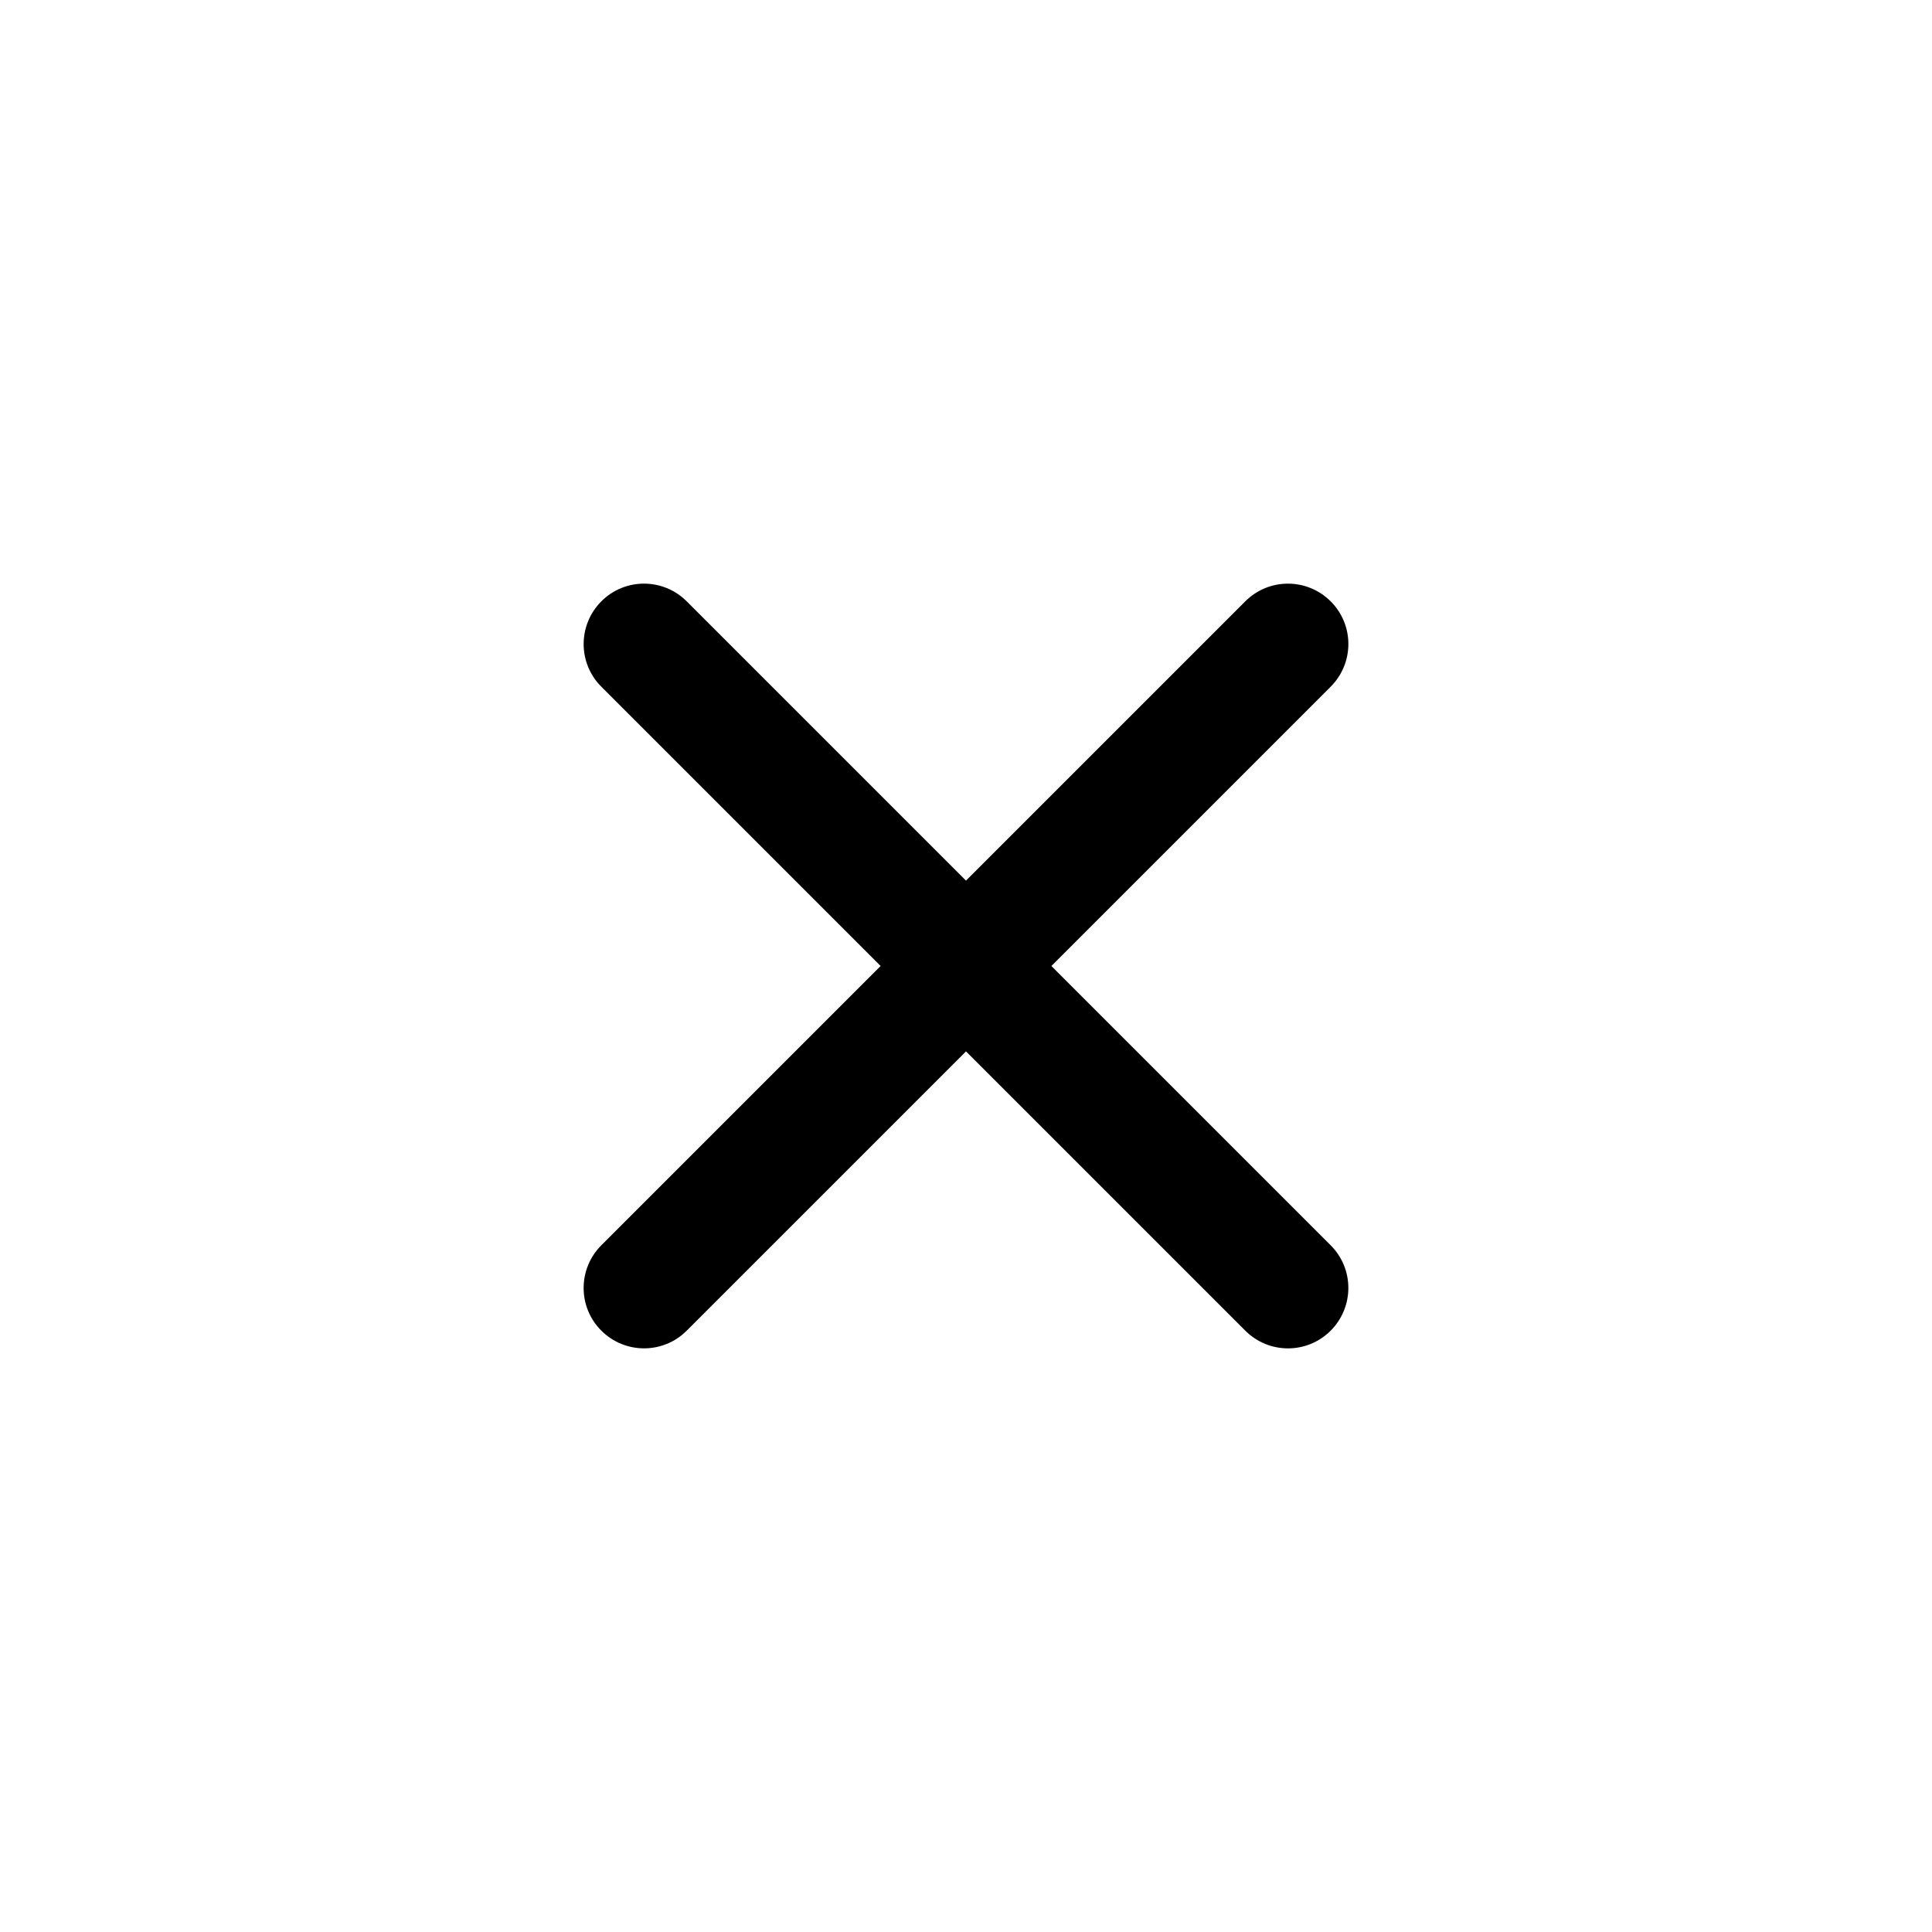
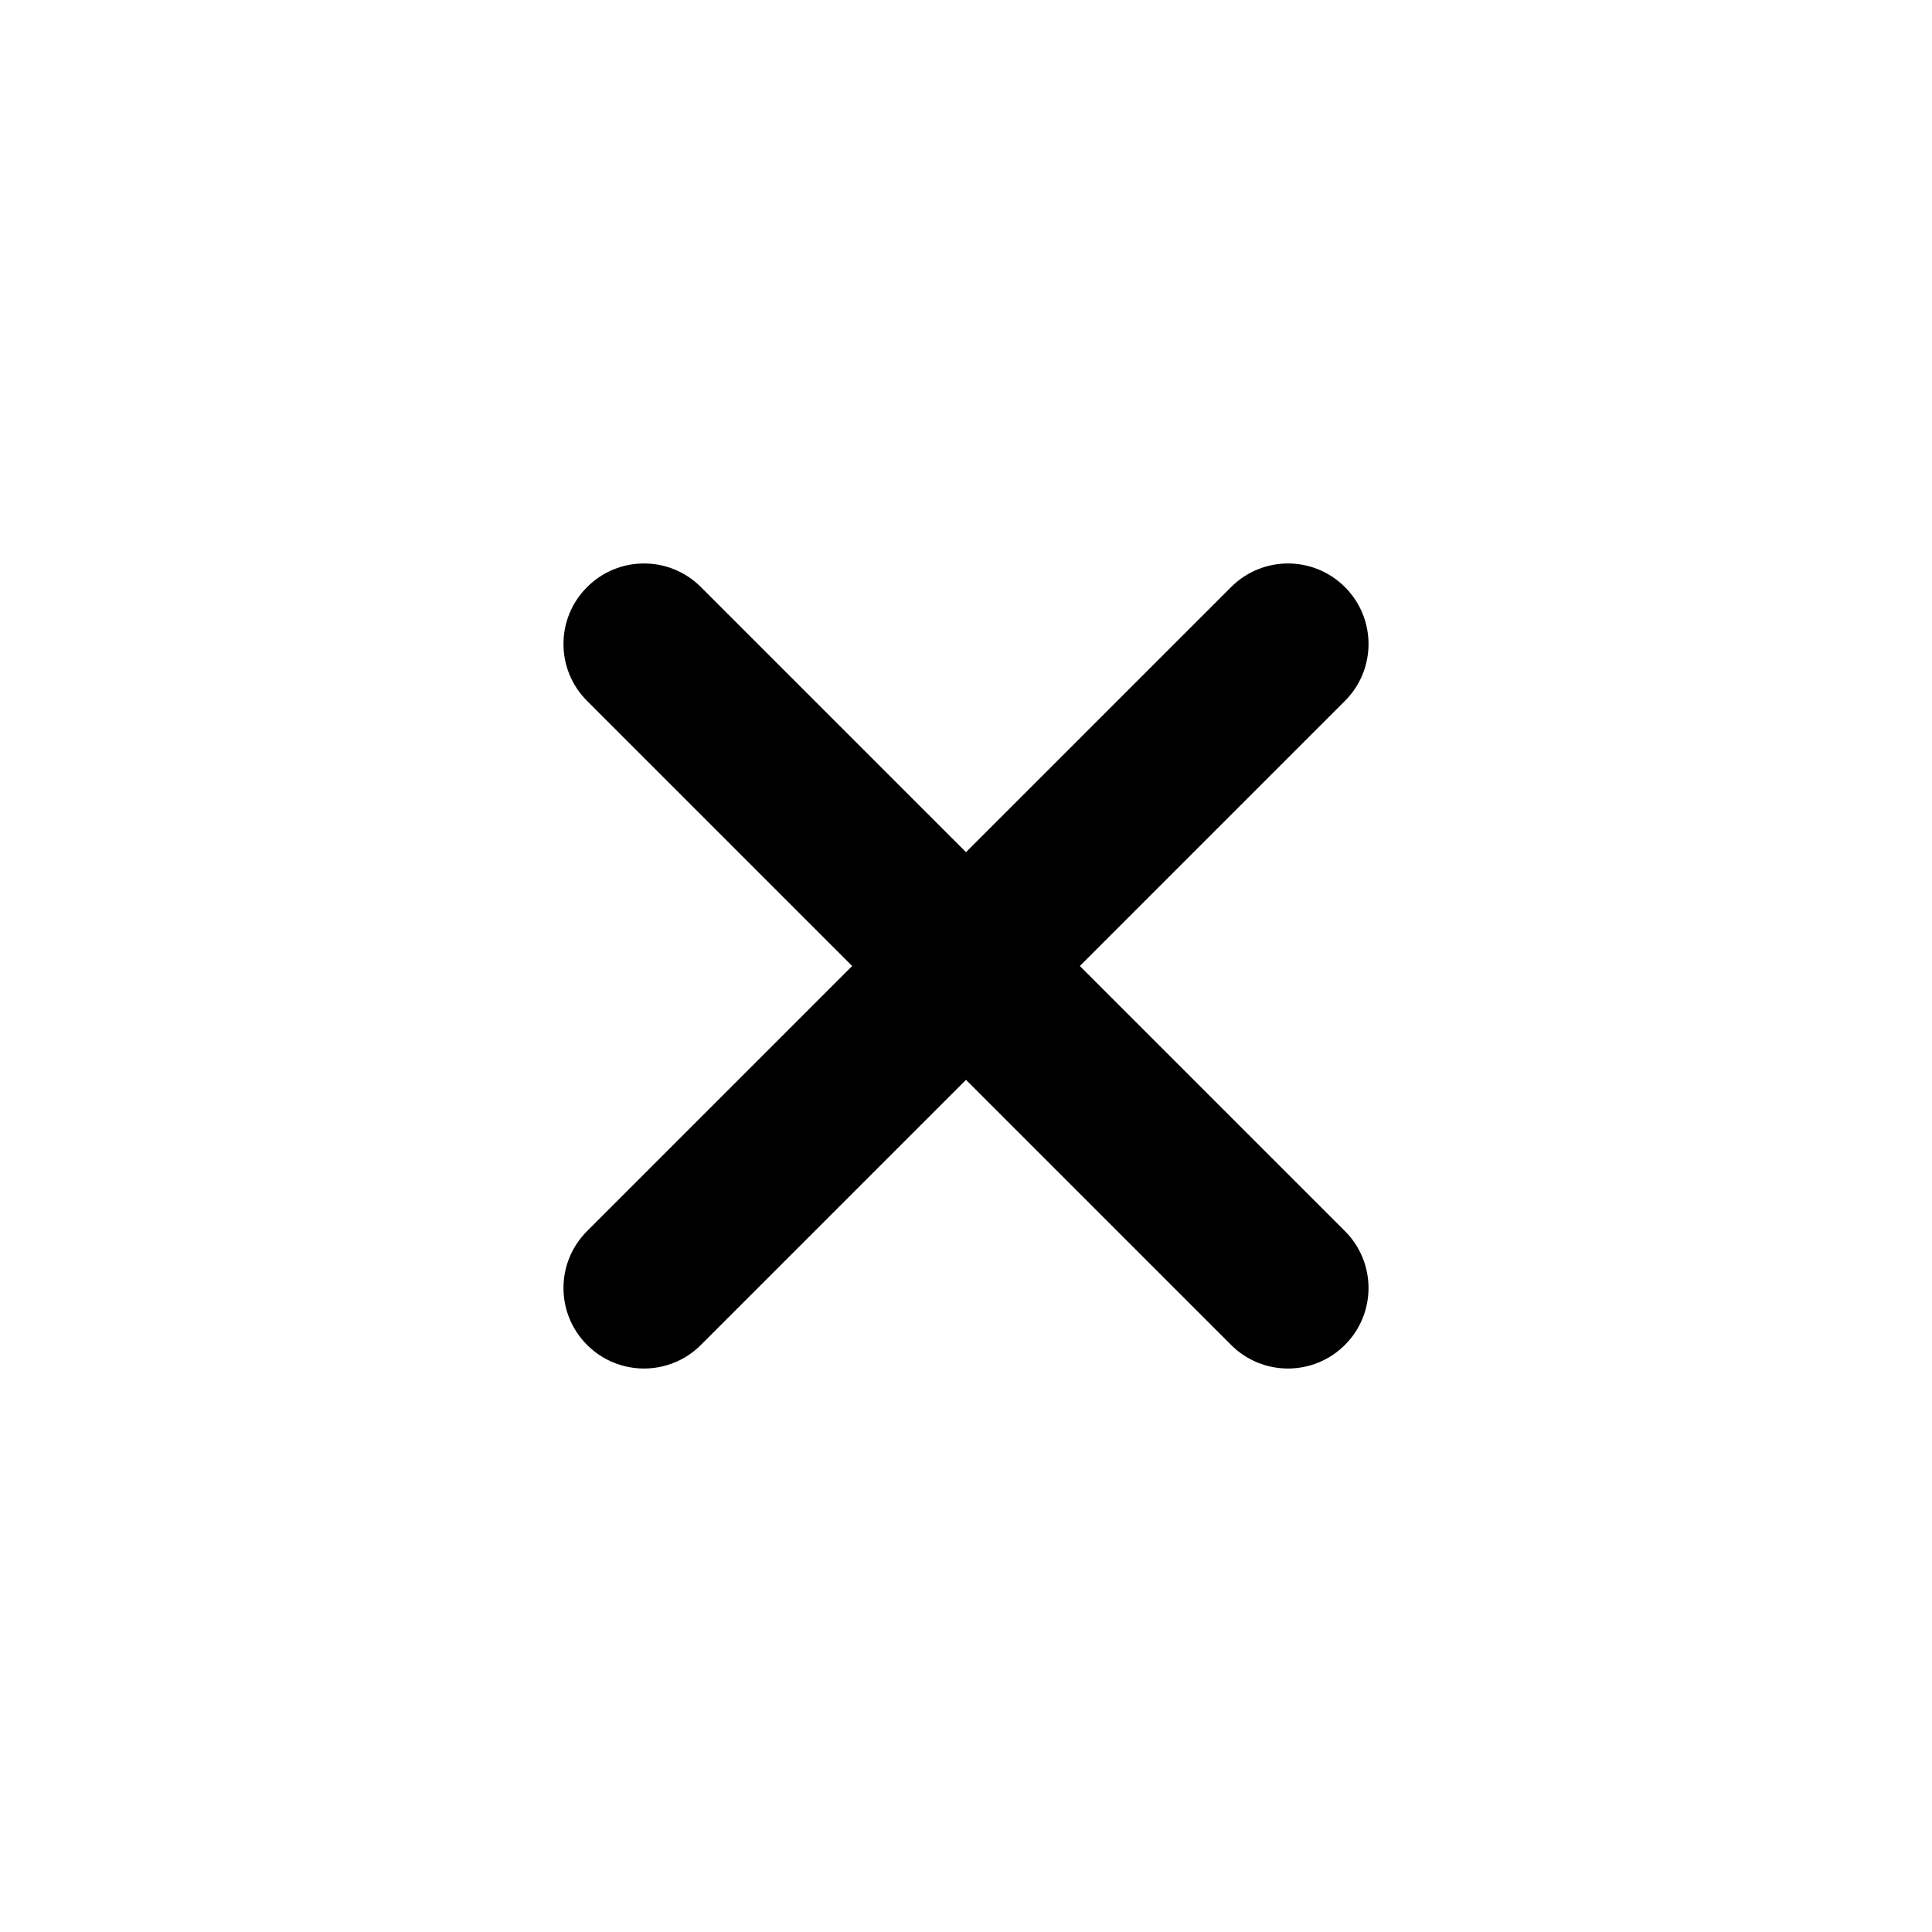
- <svg xmlns="http://www.w3.org/2000/svg" viewBox="0 0 32 32">
-   <path d="M11.374 9.96c-0.391-0.391-1.024-0.391-1.414 0s-0.391 1.024 0 1.414l4.626 4.626-4.626 4.626c-0.391 0.391-0.391 1.024 0 1.414s1.024 0.391 1.414 0l4.626-4.626 4.626 4.626c0.391 0.391 1.024 0.391 1.414 0s0.391-1.024 0-1.414l-4.626-4.626 4.626-4.626c0.391-0.391 0.391-1.024 0-1.414s-1.024-0.391-1.414 0l-4.626 4.626-4.626-4.626z" />
+ <svg xmlns="http://www.w3.org/2000/svg" viewBox="0 0 24 24">
+   <path d="M8.707 7.293C8.317 6.902 7.683 6.902 7.293 7.293C6.902 7.683 6.902 8.317 7.293 8.707L10.586 12L7.293 15.293C6.902 15.683 6.902 16.317 7.293 16.707C7.683 17.098 8.317 17.098 8.707 16.707L12 13.414L15.293 16.707C15.683 17.098 16.317 17.098 16.707 16.707C17.098 16.317 17.098 15.683 16.707 15.293L13.414 12L16.707 8.707C17.098 8.317 17.098 7.683 16.707 7.293C16.317 6.902 15.683 6.902 15.293 7.293L12 10.586L8.707 7.293Z" />
</svg>
